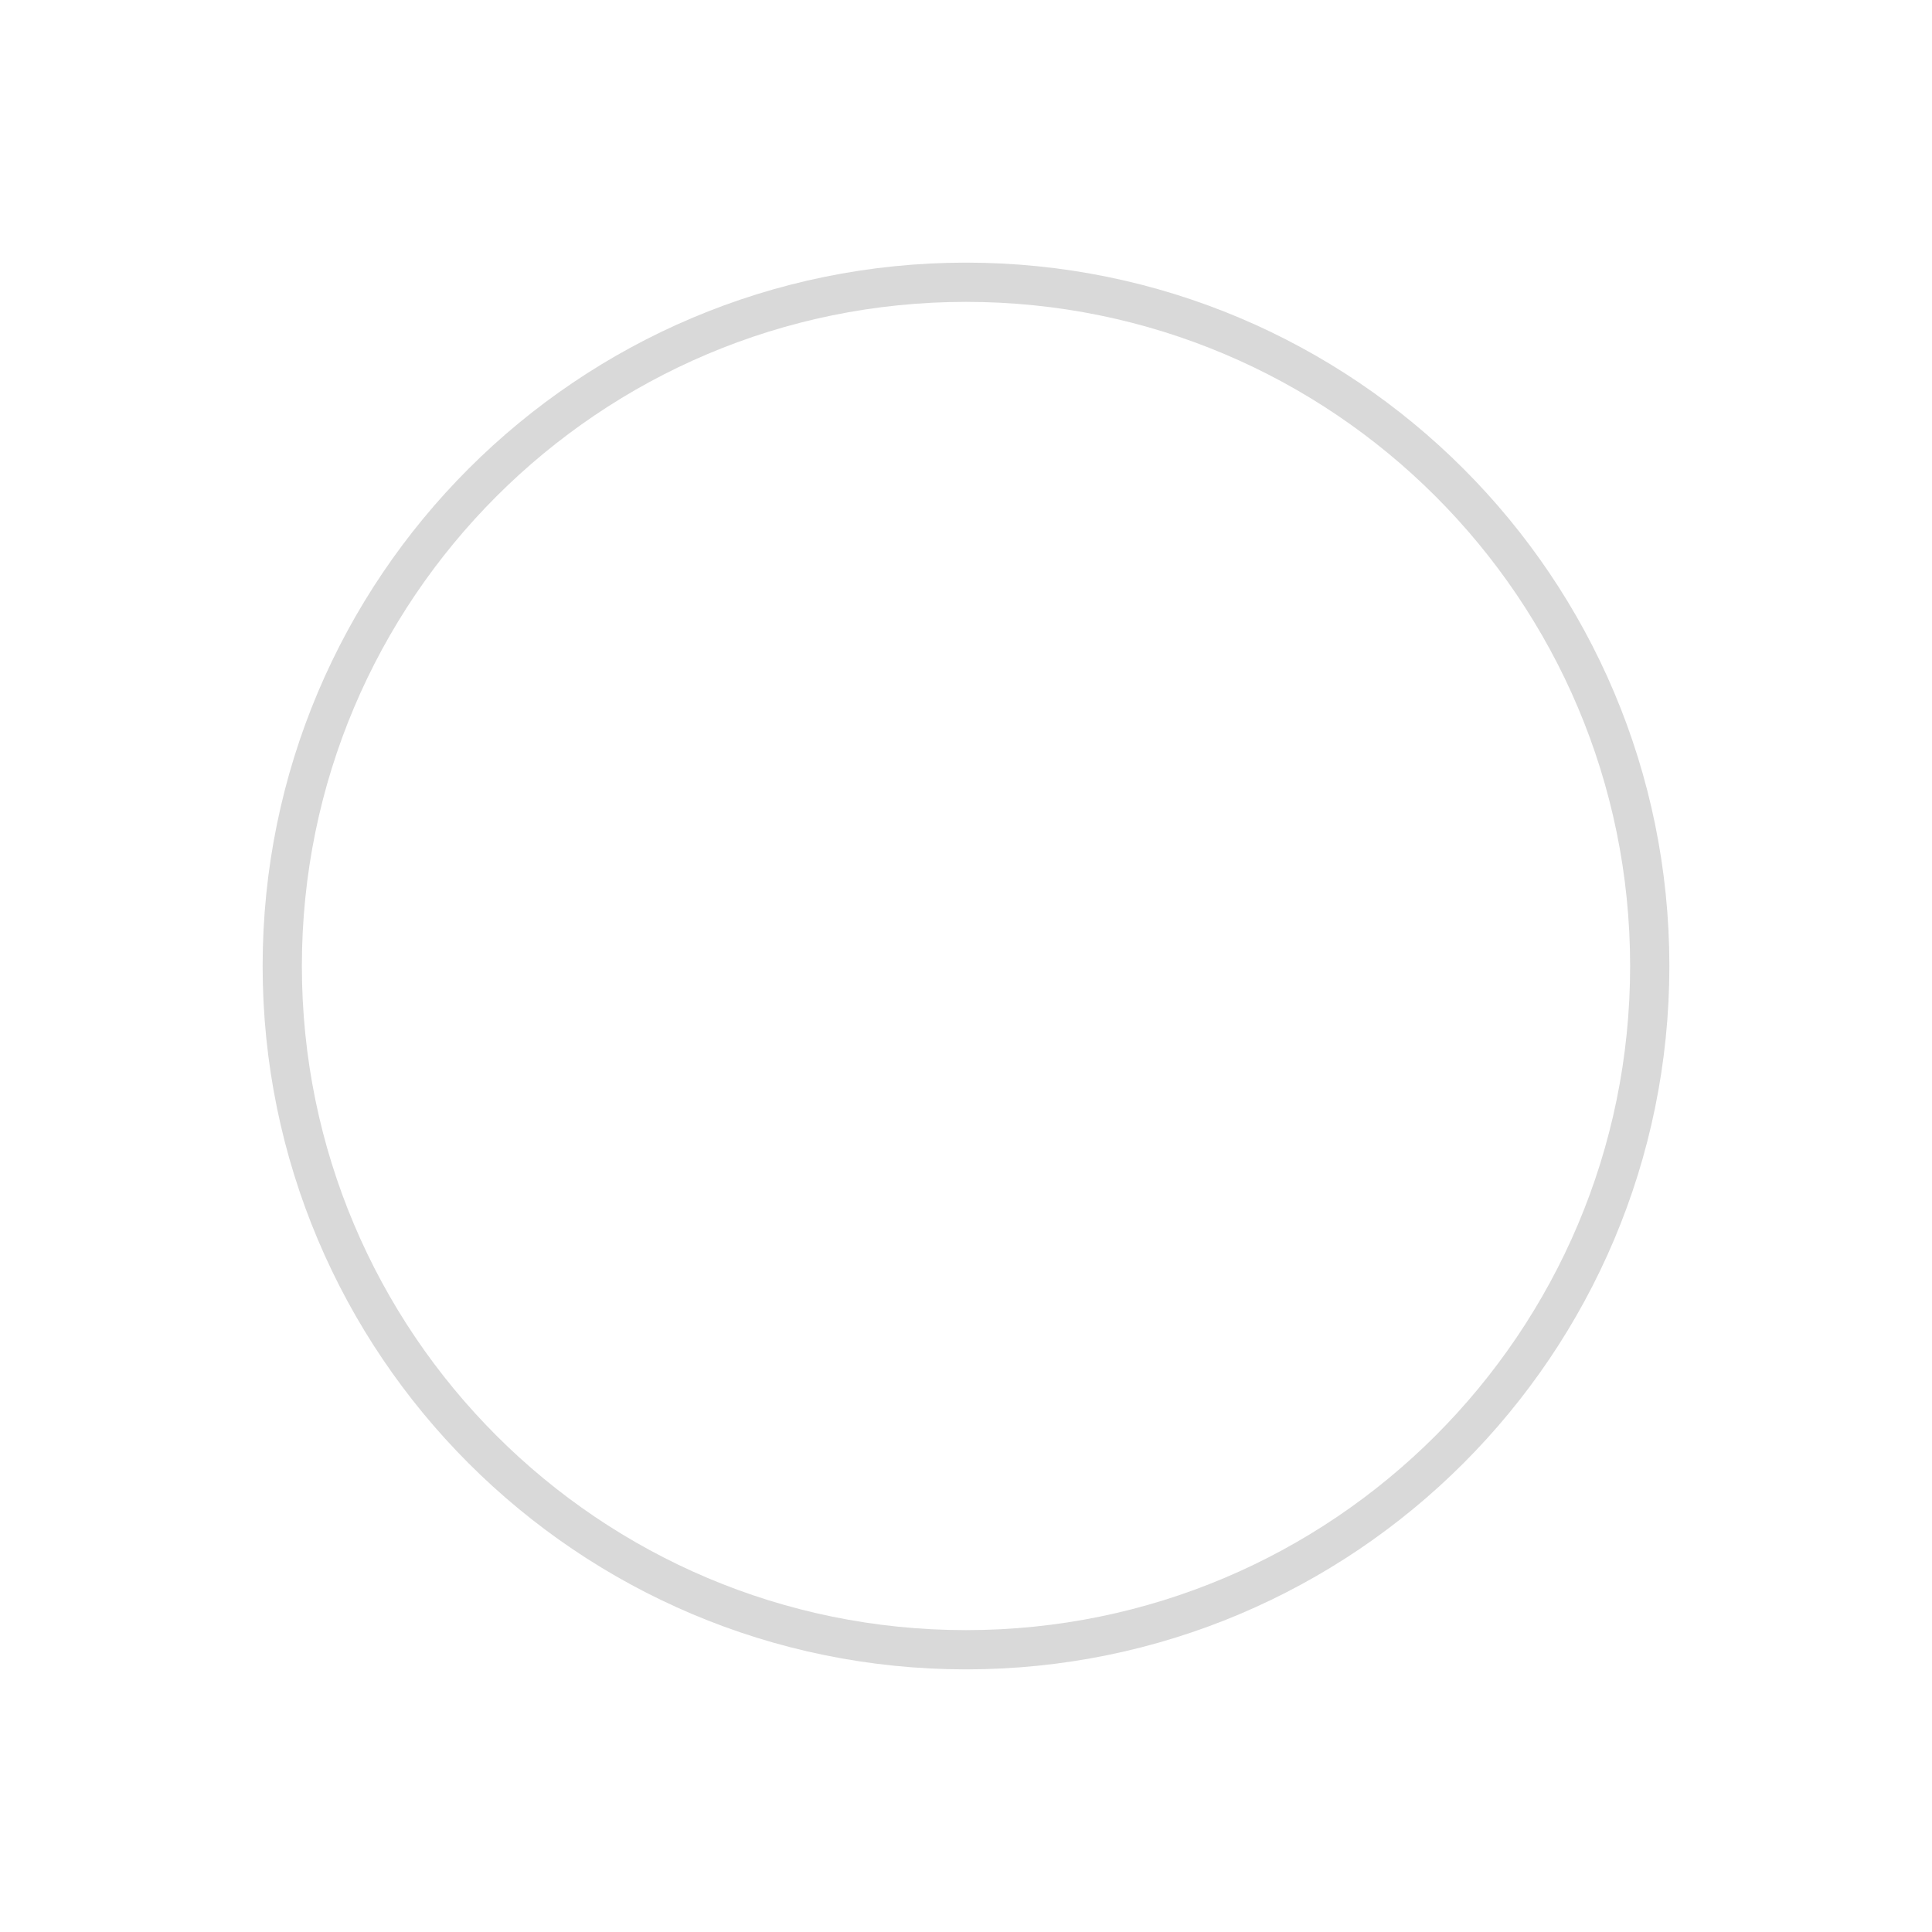
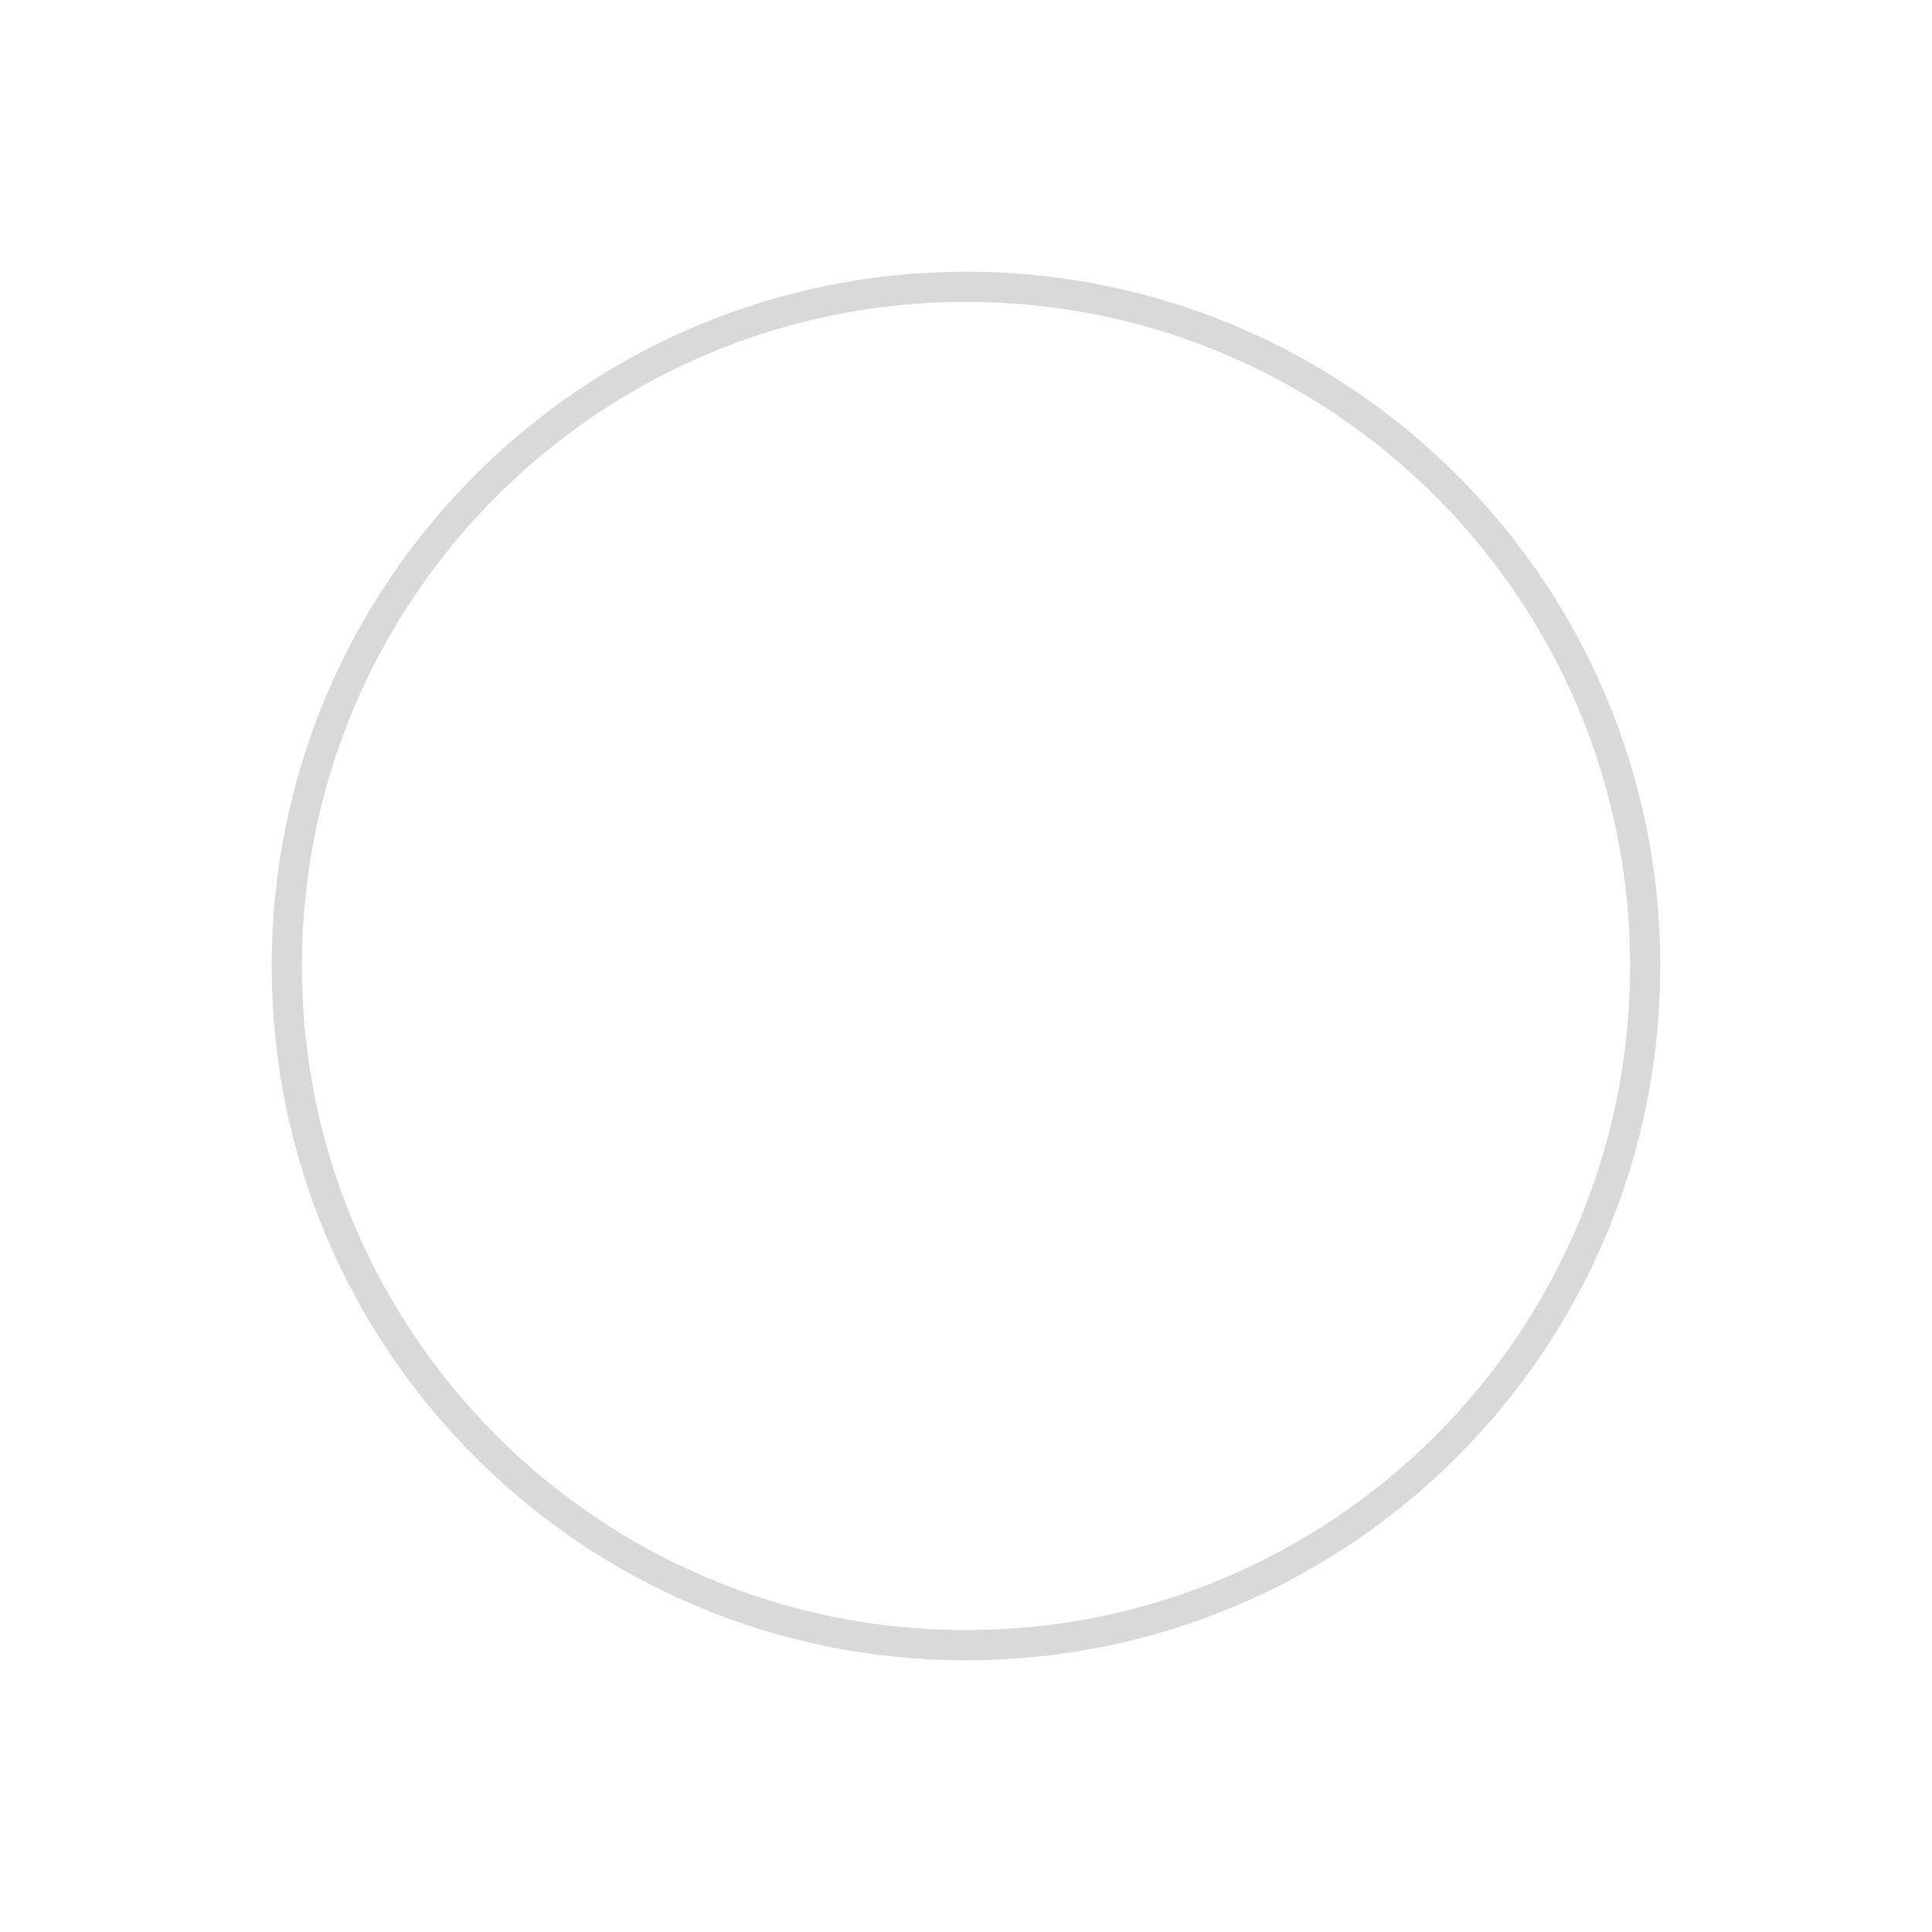
- <svg xmlns="http://www.w3.org/2000/svg" id="CIRCLE" data-functional-selector="icon" viewBox="0 0 32 32" focusable="false" stroke="rgba(0, 0, 0, 0.15)" stroke-width="1.3px" style="paint-order: stroke;">
+ <svg xmlns="http://www.w3.org/2000/svg" id="CIRCLE" data-functional-selector="icon" viewBox="0 0 32 32" focusable="false" stroke="rgba(0, 0, 0, 0.15)" strokeWidth="1.3px" style="paint-order: stroke;">
  <path d="M16,27 C9.925,27 5,22.075 5,16 C5,9.925 9.925,5 16,5 C22.075,5 27,9.925 27,16 C27,22.075 22.075,27 16,27 Z" style="fill: rgb(255, 255, 255);" />
</svg>
